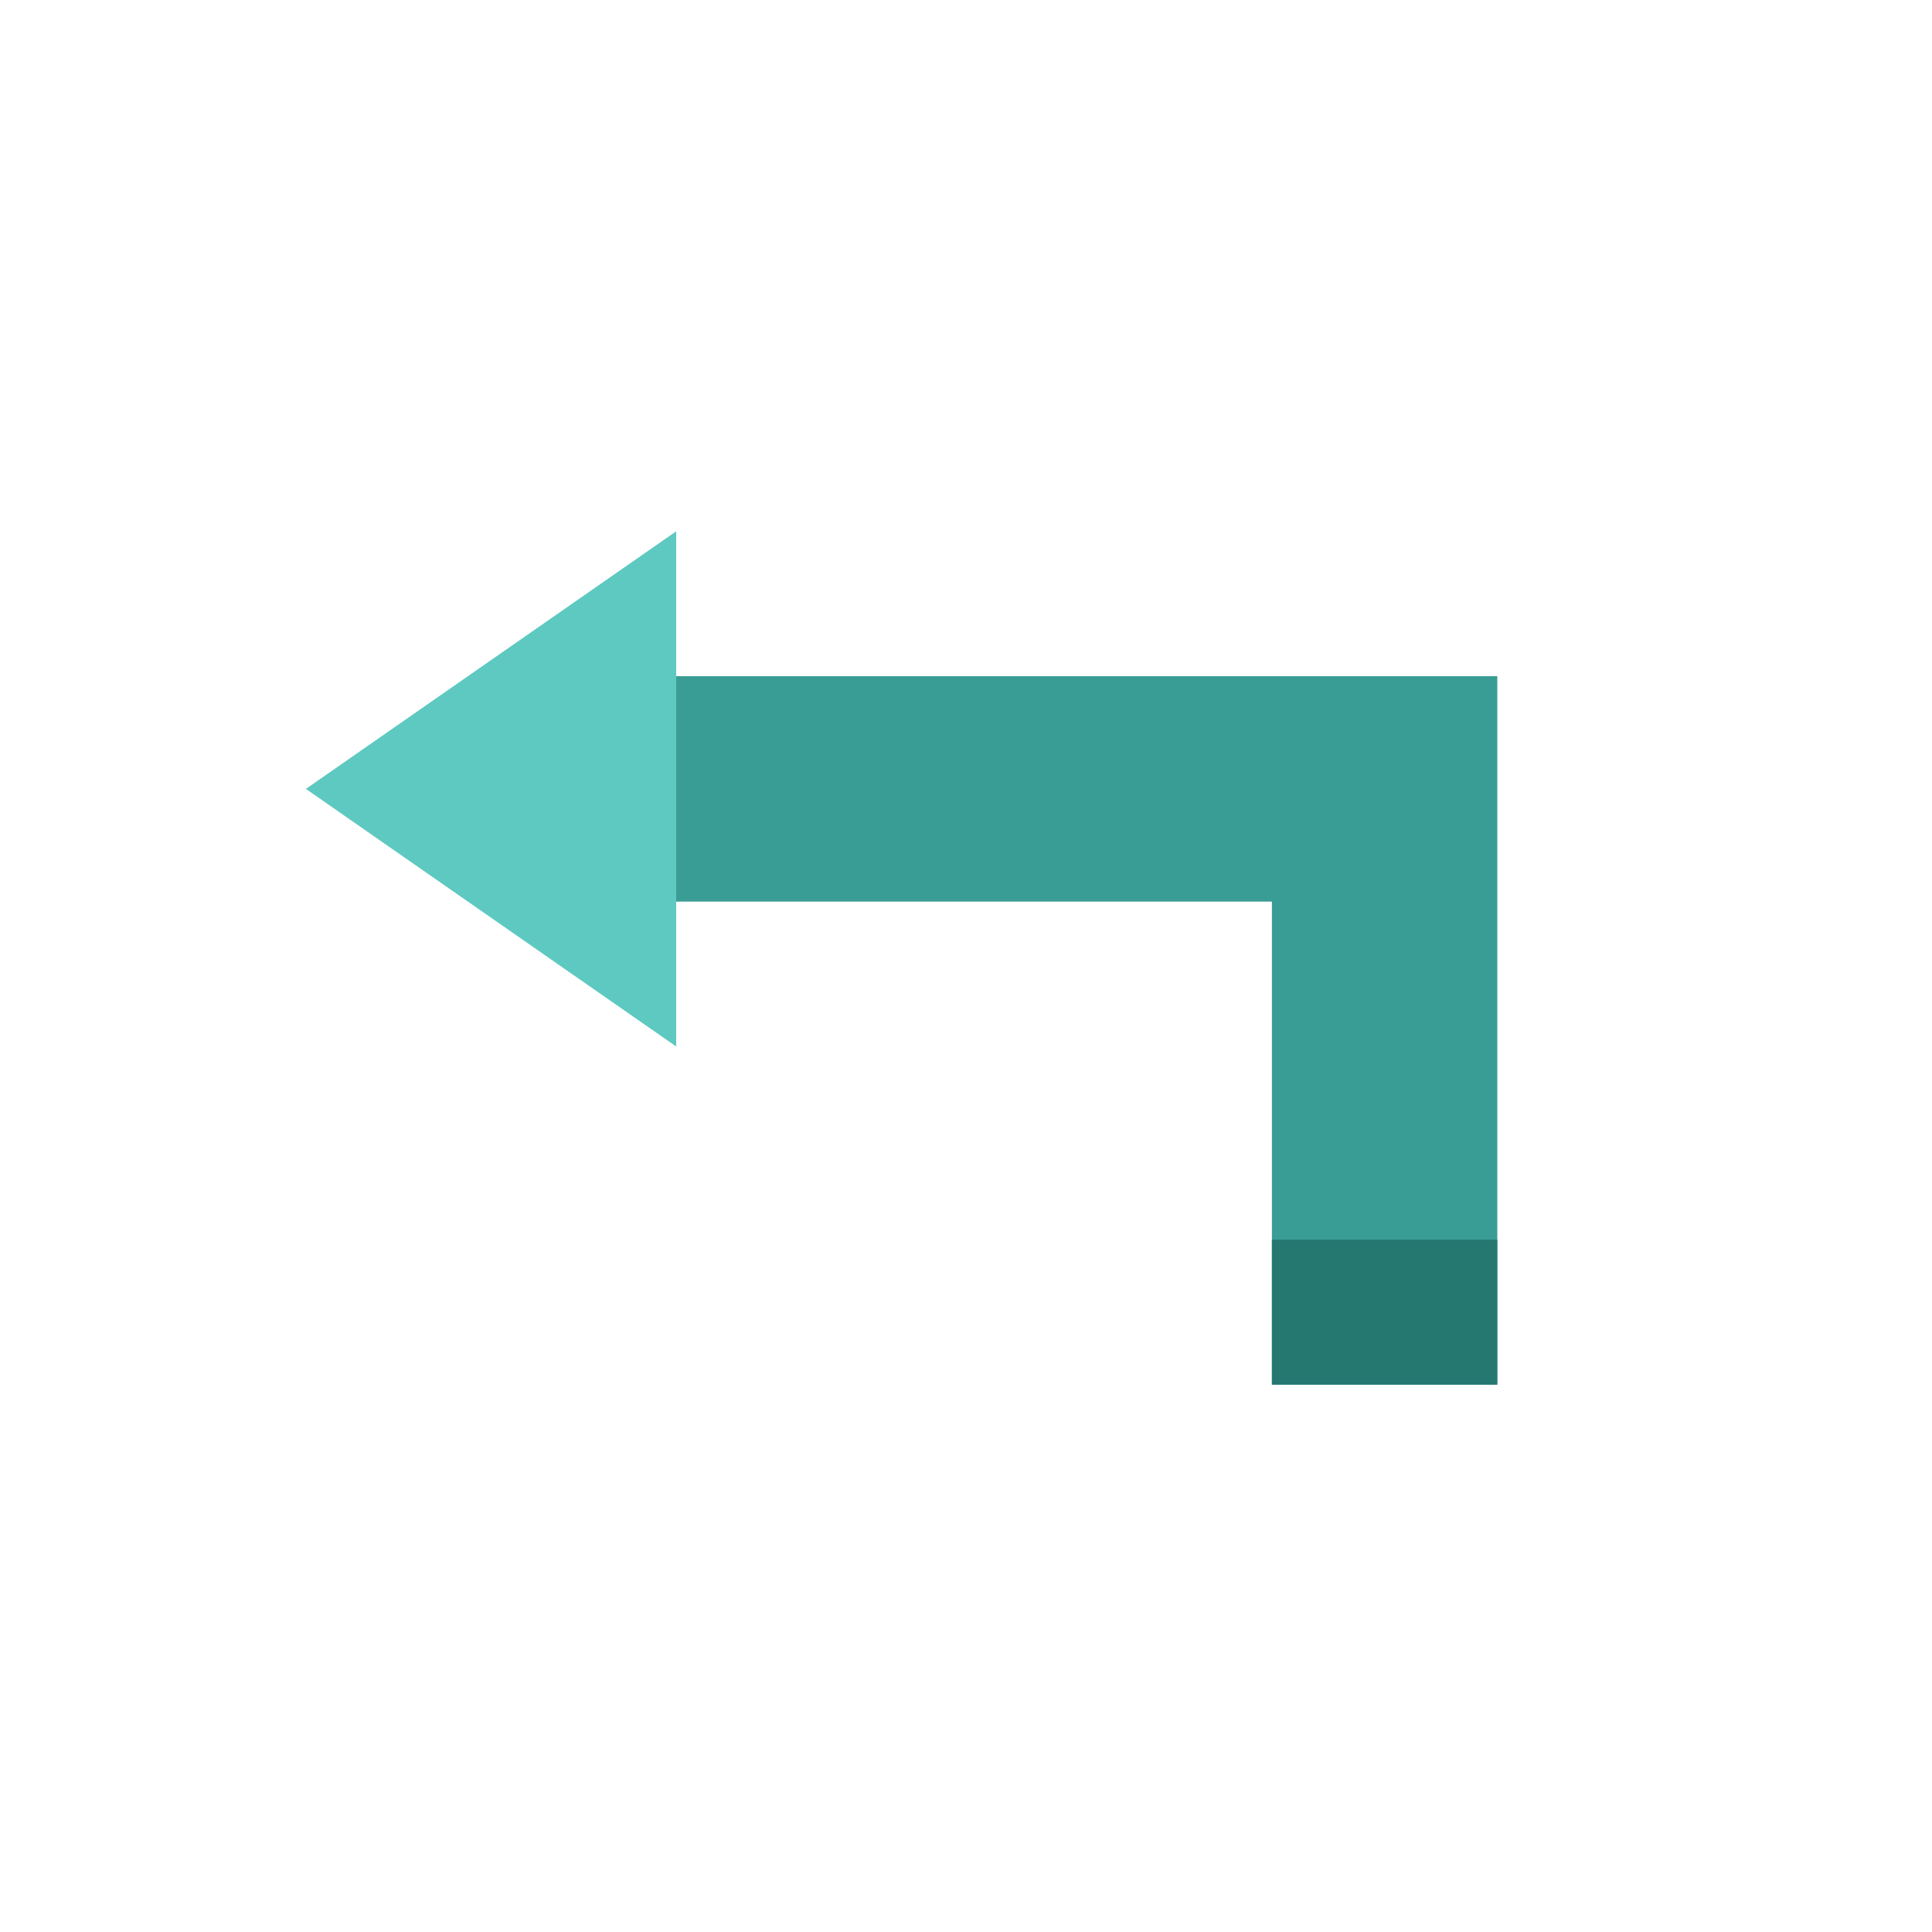
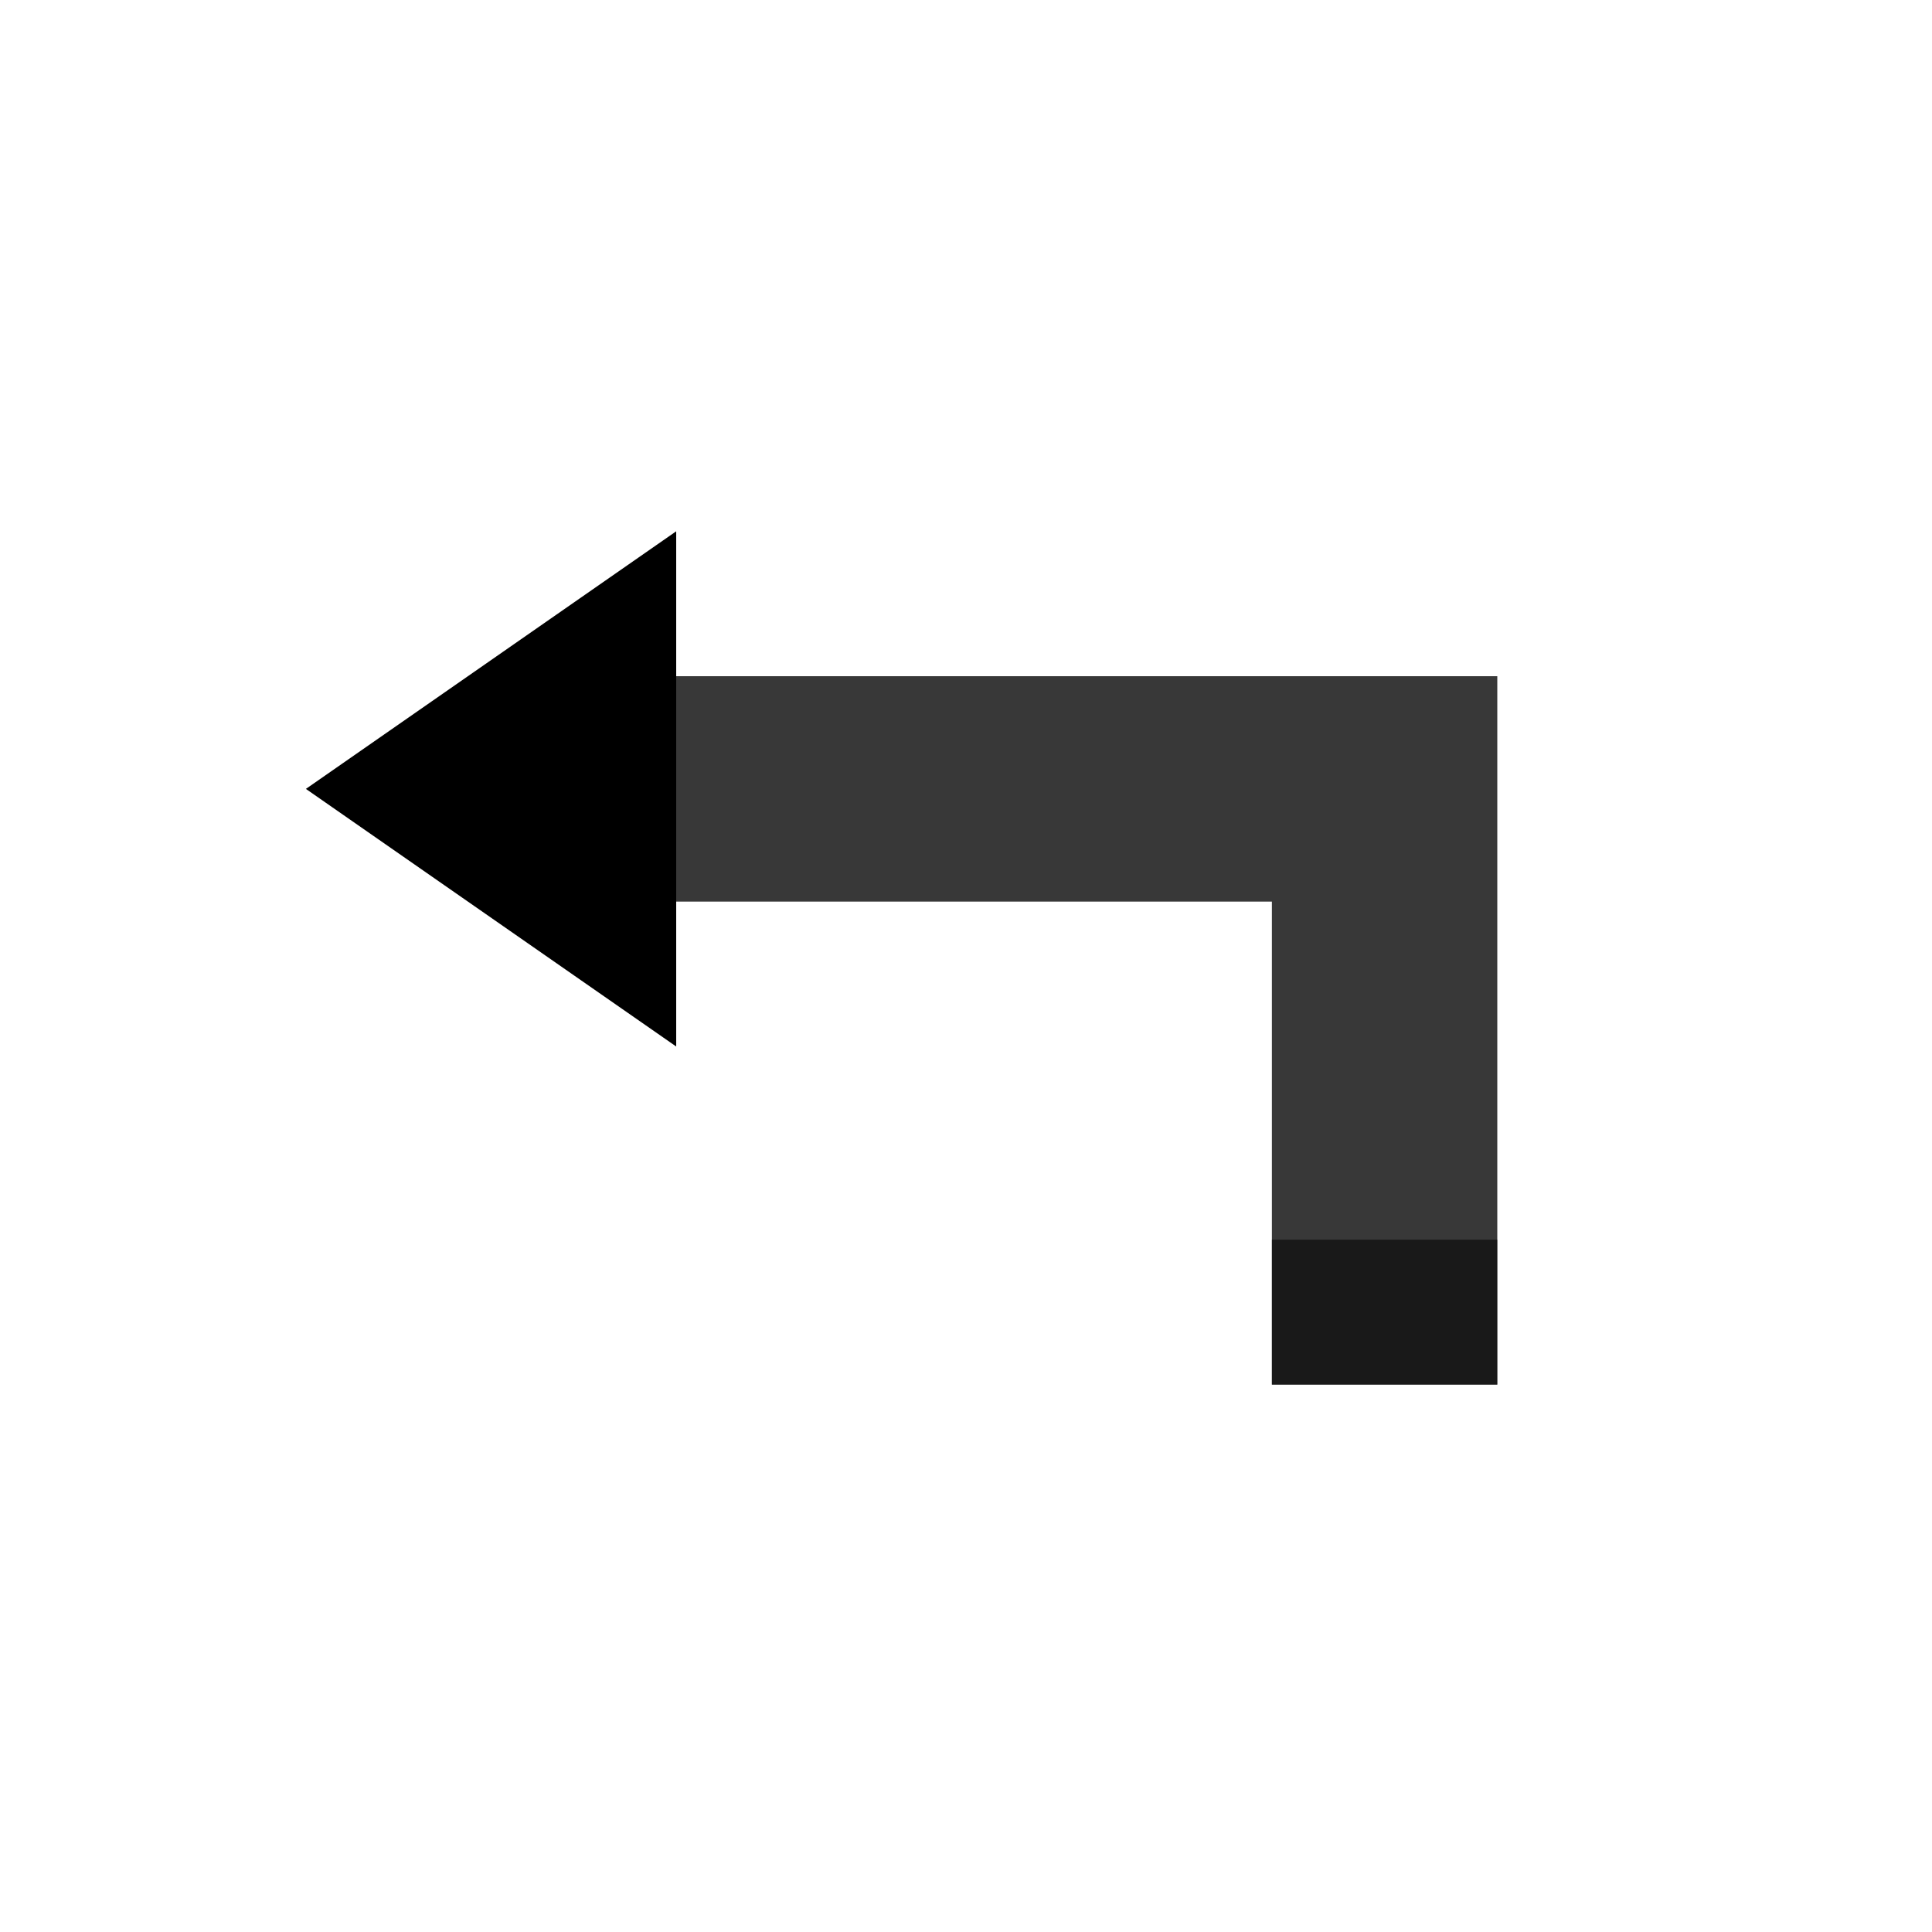
<svg xmlns="http://www.w3.org/2000/svg" width="24" height="24" viewBox="0 0 24 24" fill="none" aria-hidden="true">
-   <path fill="#3a9d95" d="M18.6 17.2V8.4H8.2V11.2H15.8V17.2Z" />
-   <path fill="#5ec9c1" d="M8.4 6.6L3.8 9.8L8.4 13Z" />
-   <path fill="#247870" d="M15.8 15.4H18.6V17.2H15.8Z" />
+   <path fill="currentColor" opacity="0.78" d="M18.6 17.2V8.4H8.2V11.2H15.8V17.2Z" />
+   <path fill="currentColor" d="M8.4 6.6L3.8 9.8L8.4 13Z" />
+   <path fill="currentColor" opacity="0.56" d="M15.8 15.4H18.6V17.2H15.8Z" />
</svg>
